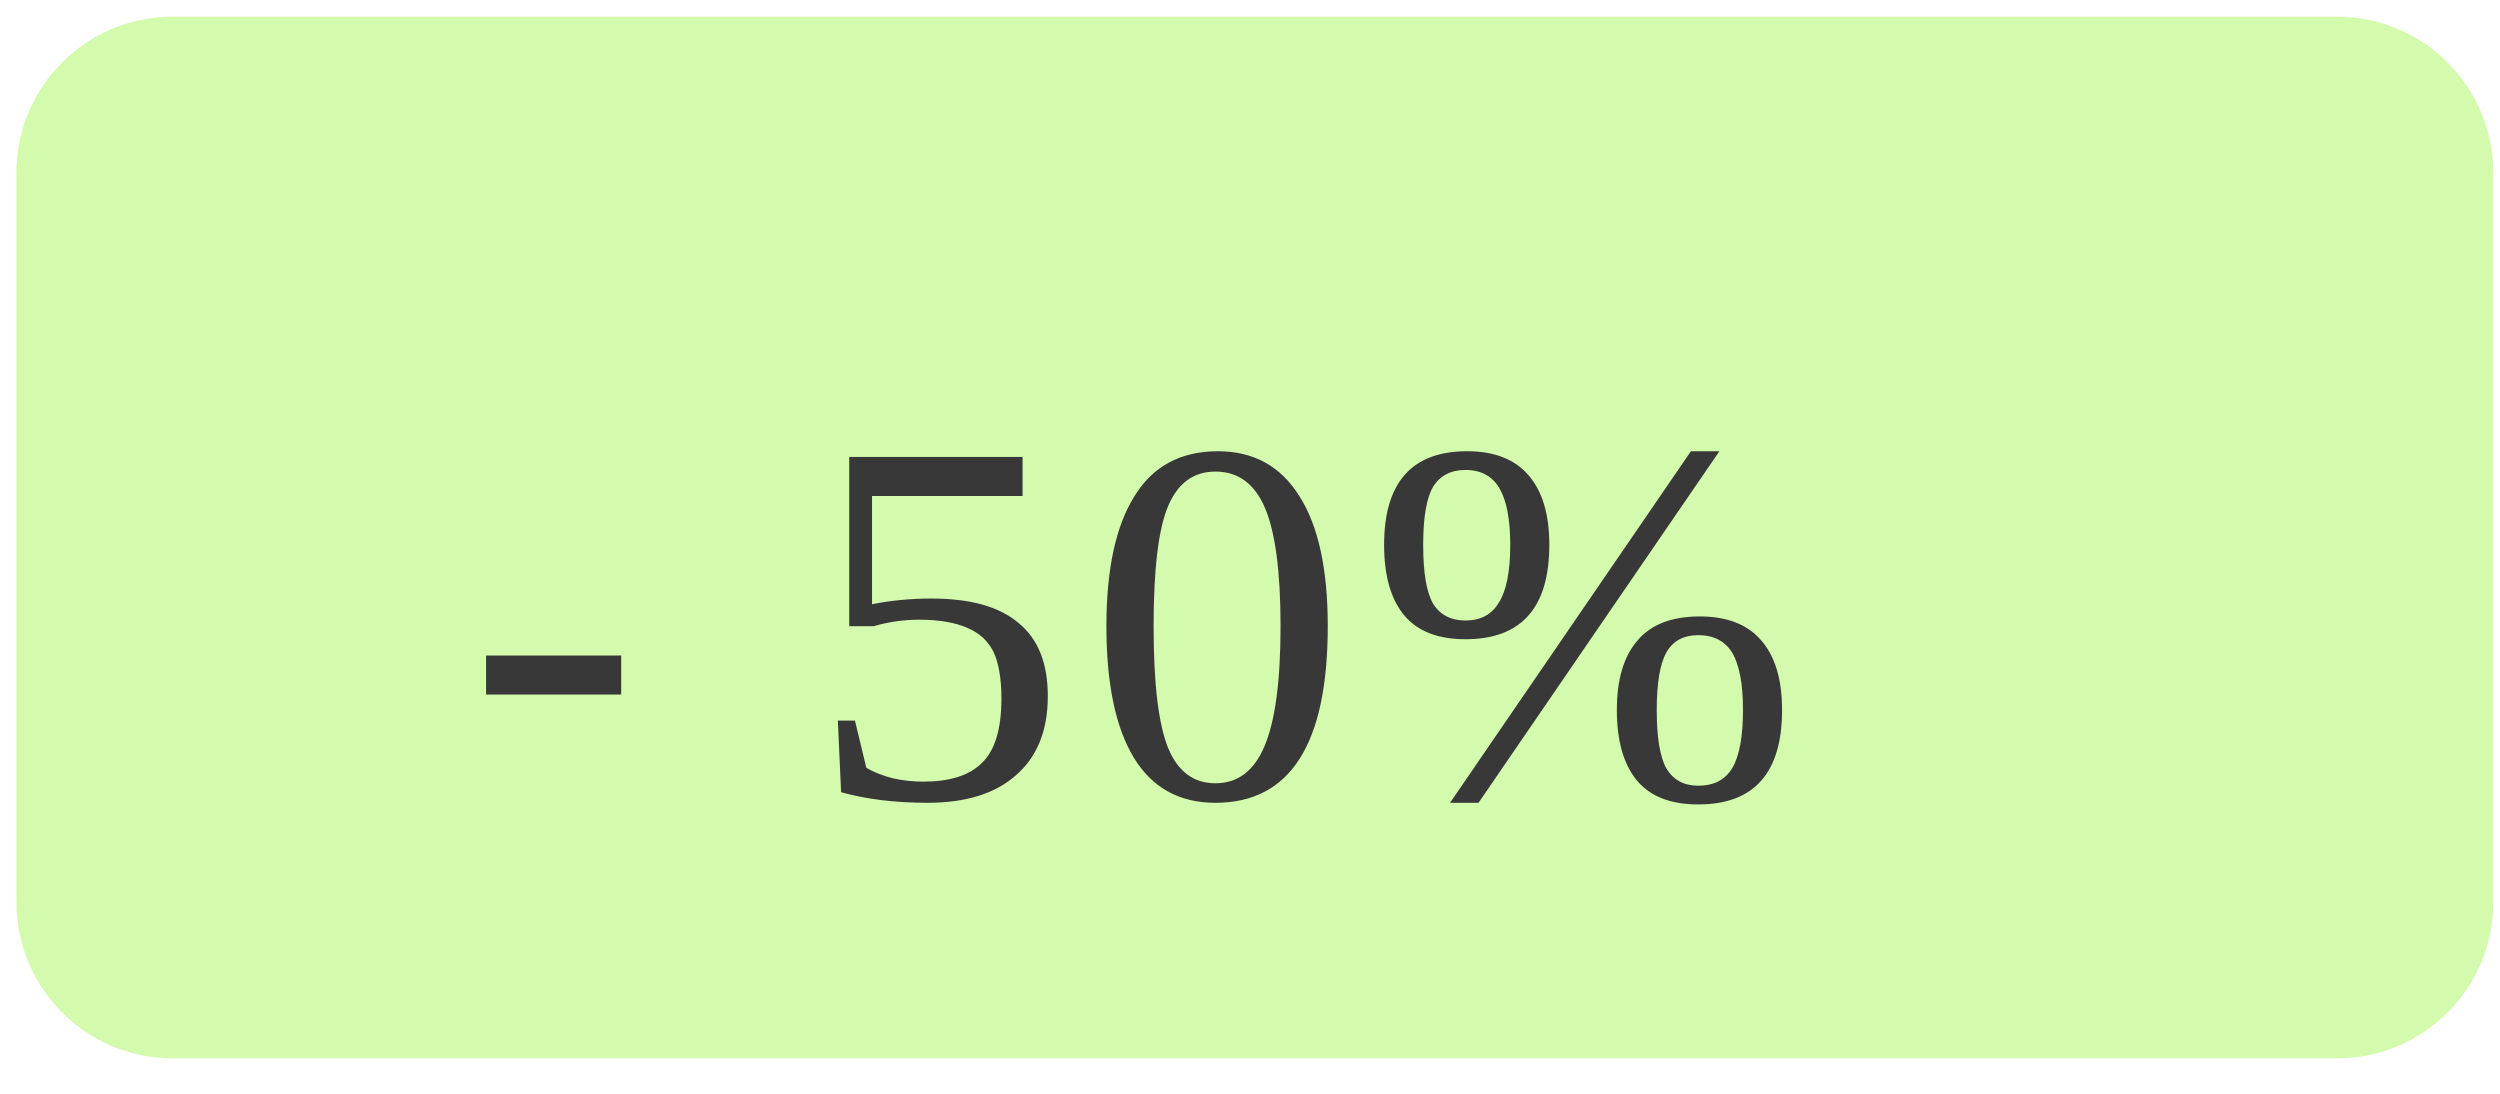
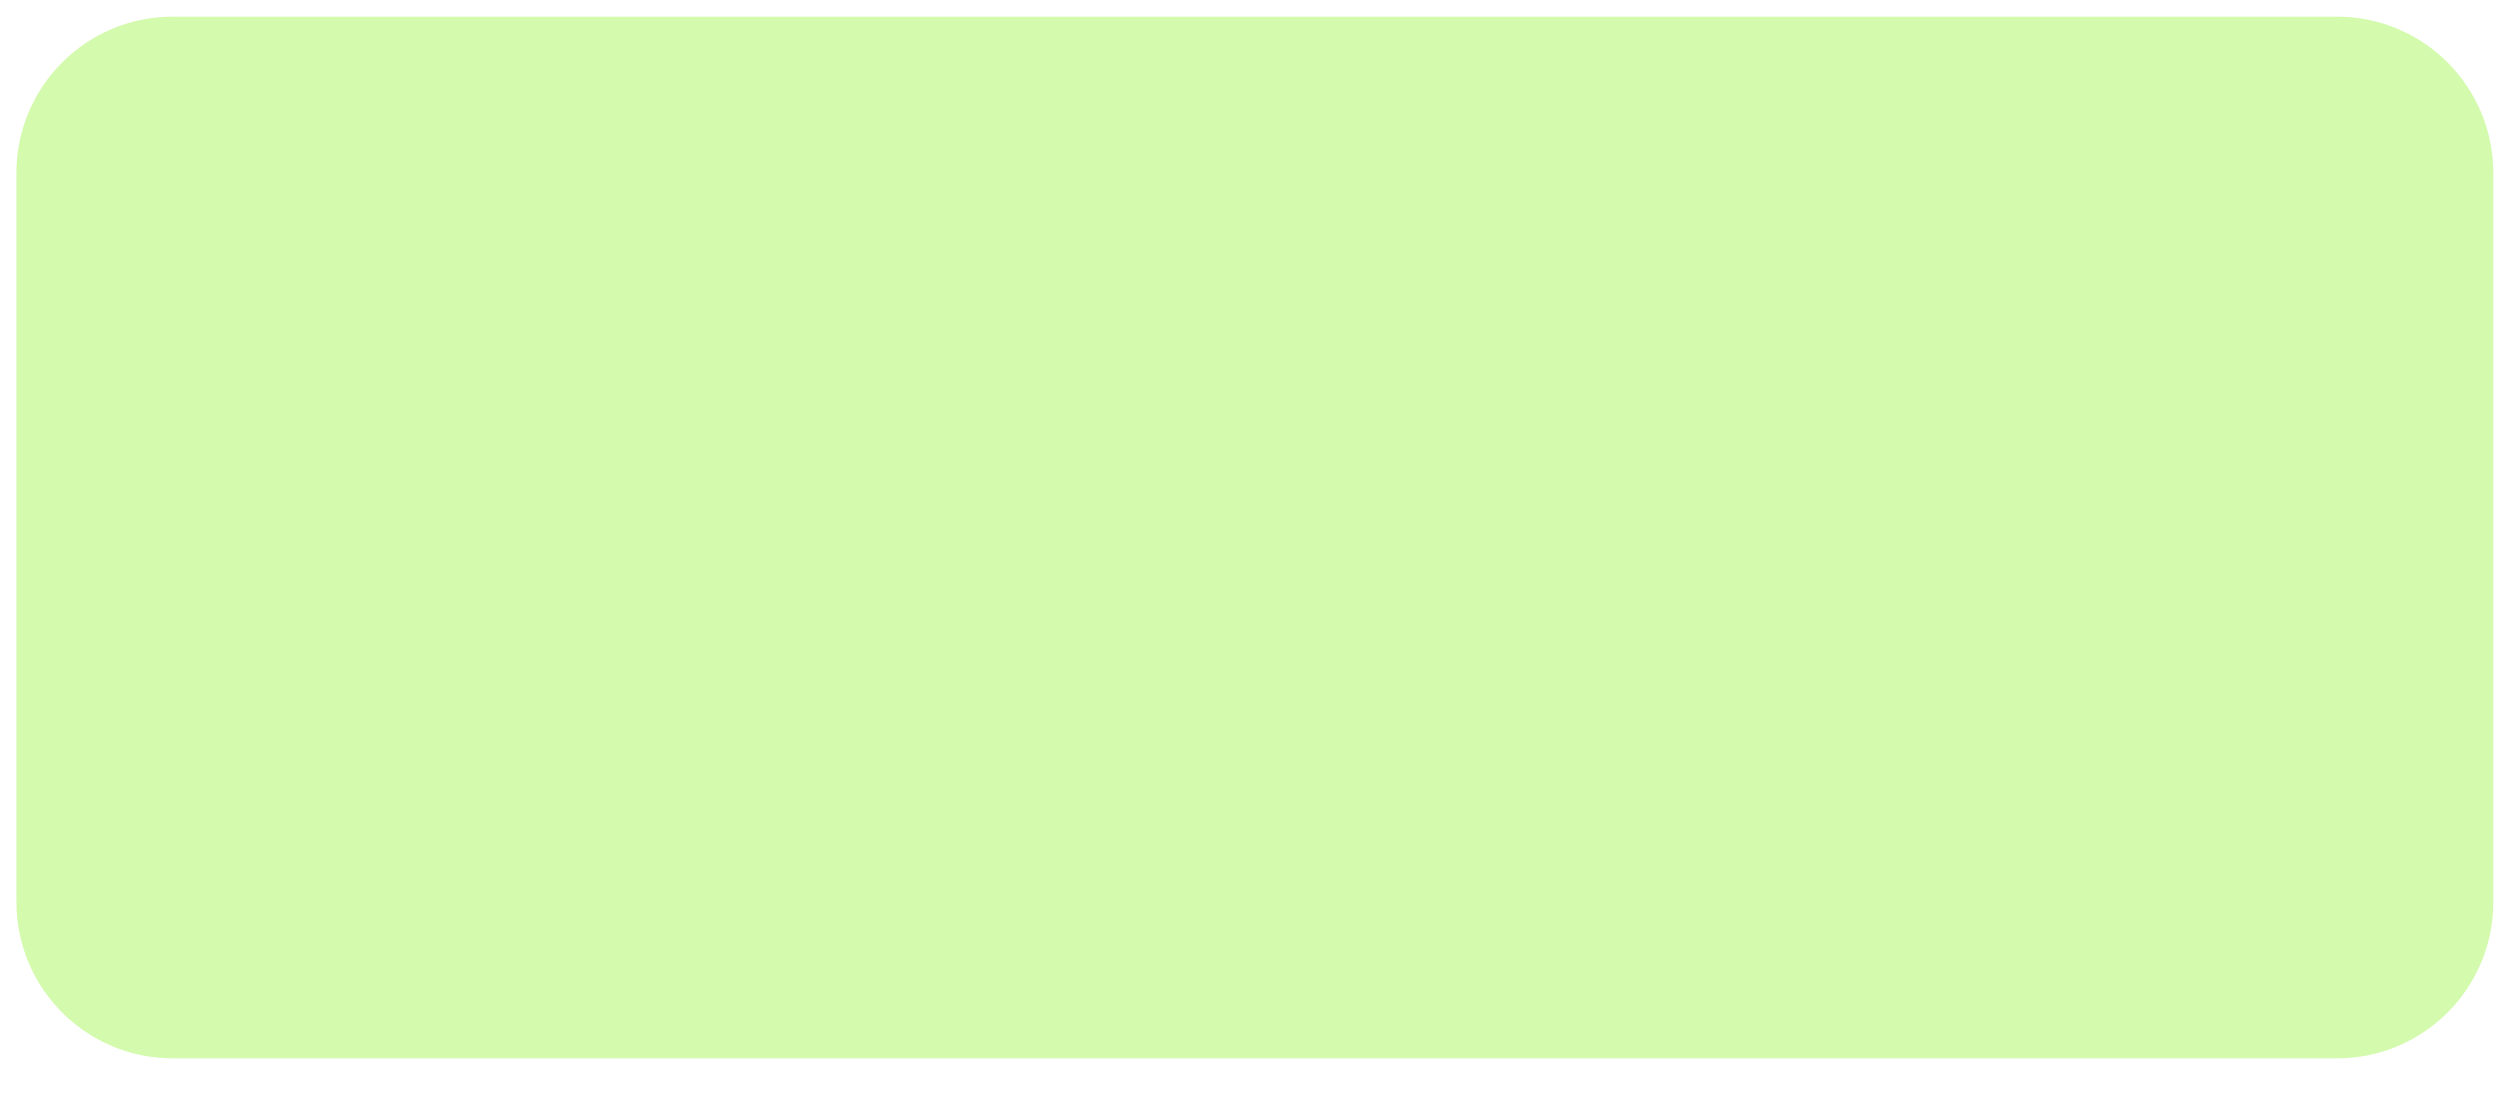
<svg xmlns="http://www.w3.org/2000/svg" width="48px" height="21px" viewBox="0 0 48 21" version="1.1">
  <defs />
  <g id="Page-1" stroke="none" stroke-width="1" fill="none" fill-rule="evenodd">
    <g id="Цены" transform="translate(-297, -538)">
      <g id="prices" transform="translate(0, 144)">
        <g id="1" transform="translate(0, 300)">
          <g id="yellow-плашка" transform="translate(297.2234, 94.32)">
            <g id="Group">
              <rect id="Rectangle-5-Copy-7" fill="#D3FAAD" x="0.092" y="0" width="47.556" height="20" rx="3" />
-               <text id="без-заморозки" font-family=".AppleSystemUIFont" font-size="10" font-weight="normal" letter-spacing="0.36" fill="#383838">
+               <text id="без-заморозки" font-family=".AppleSystemUIFont" font-size="10" font-weight="normal" letter-spacing="0.36" fill="$main-color">
                <tspan x="8.734" y="15">- 50%</tspan>
              </text>
            </g>
          </g>
        </g>
      </g>
    </g>
  </g>
</svg>
